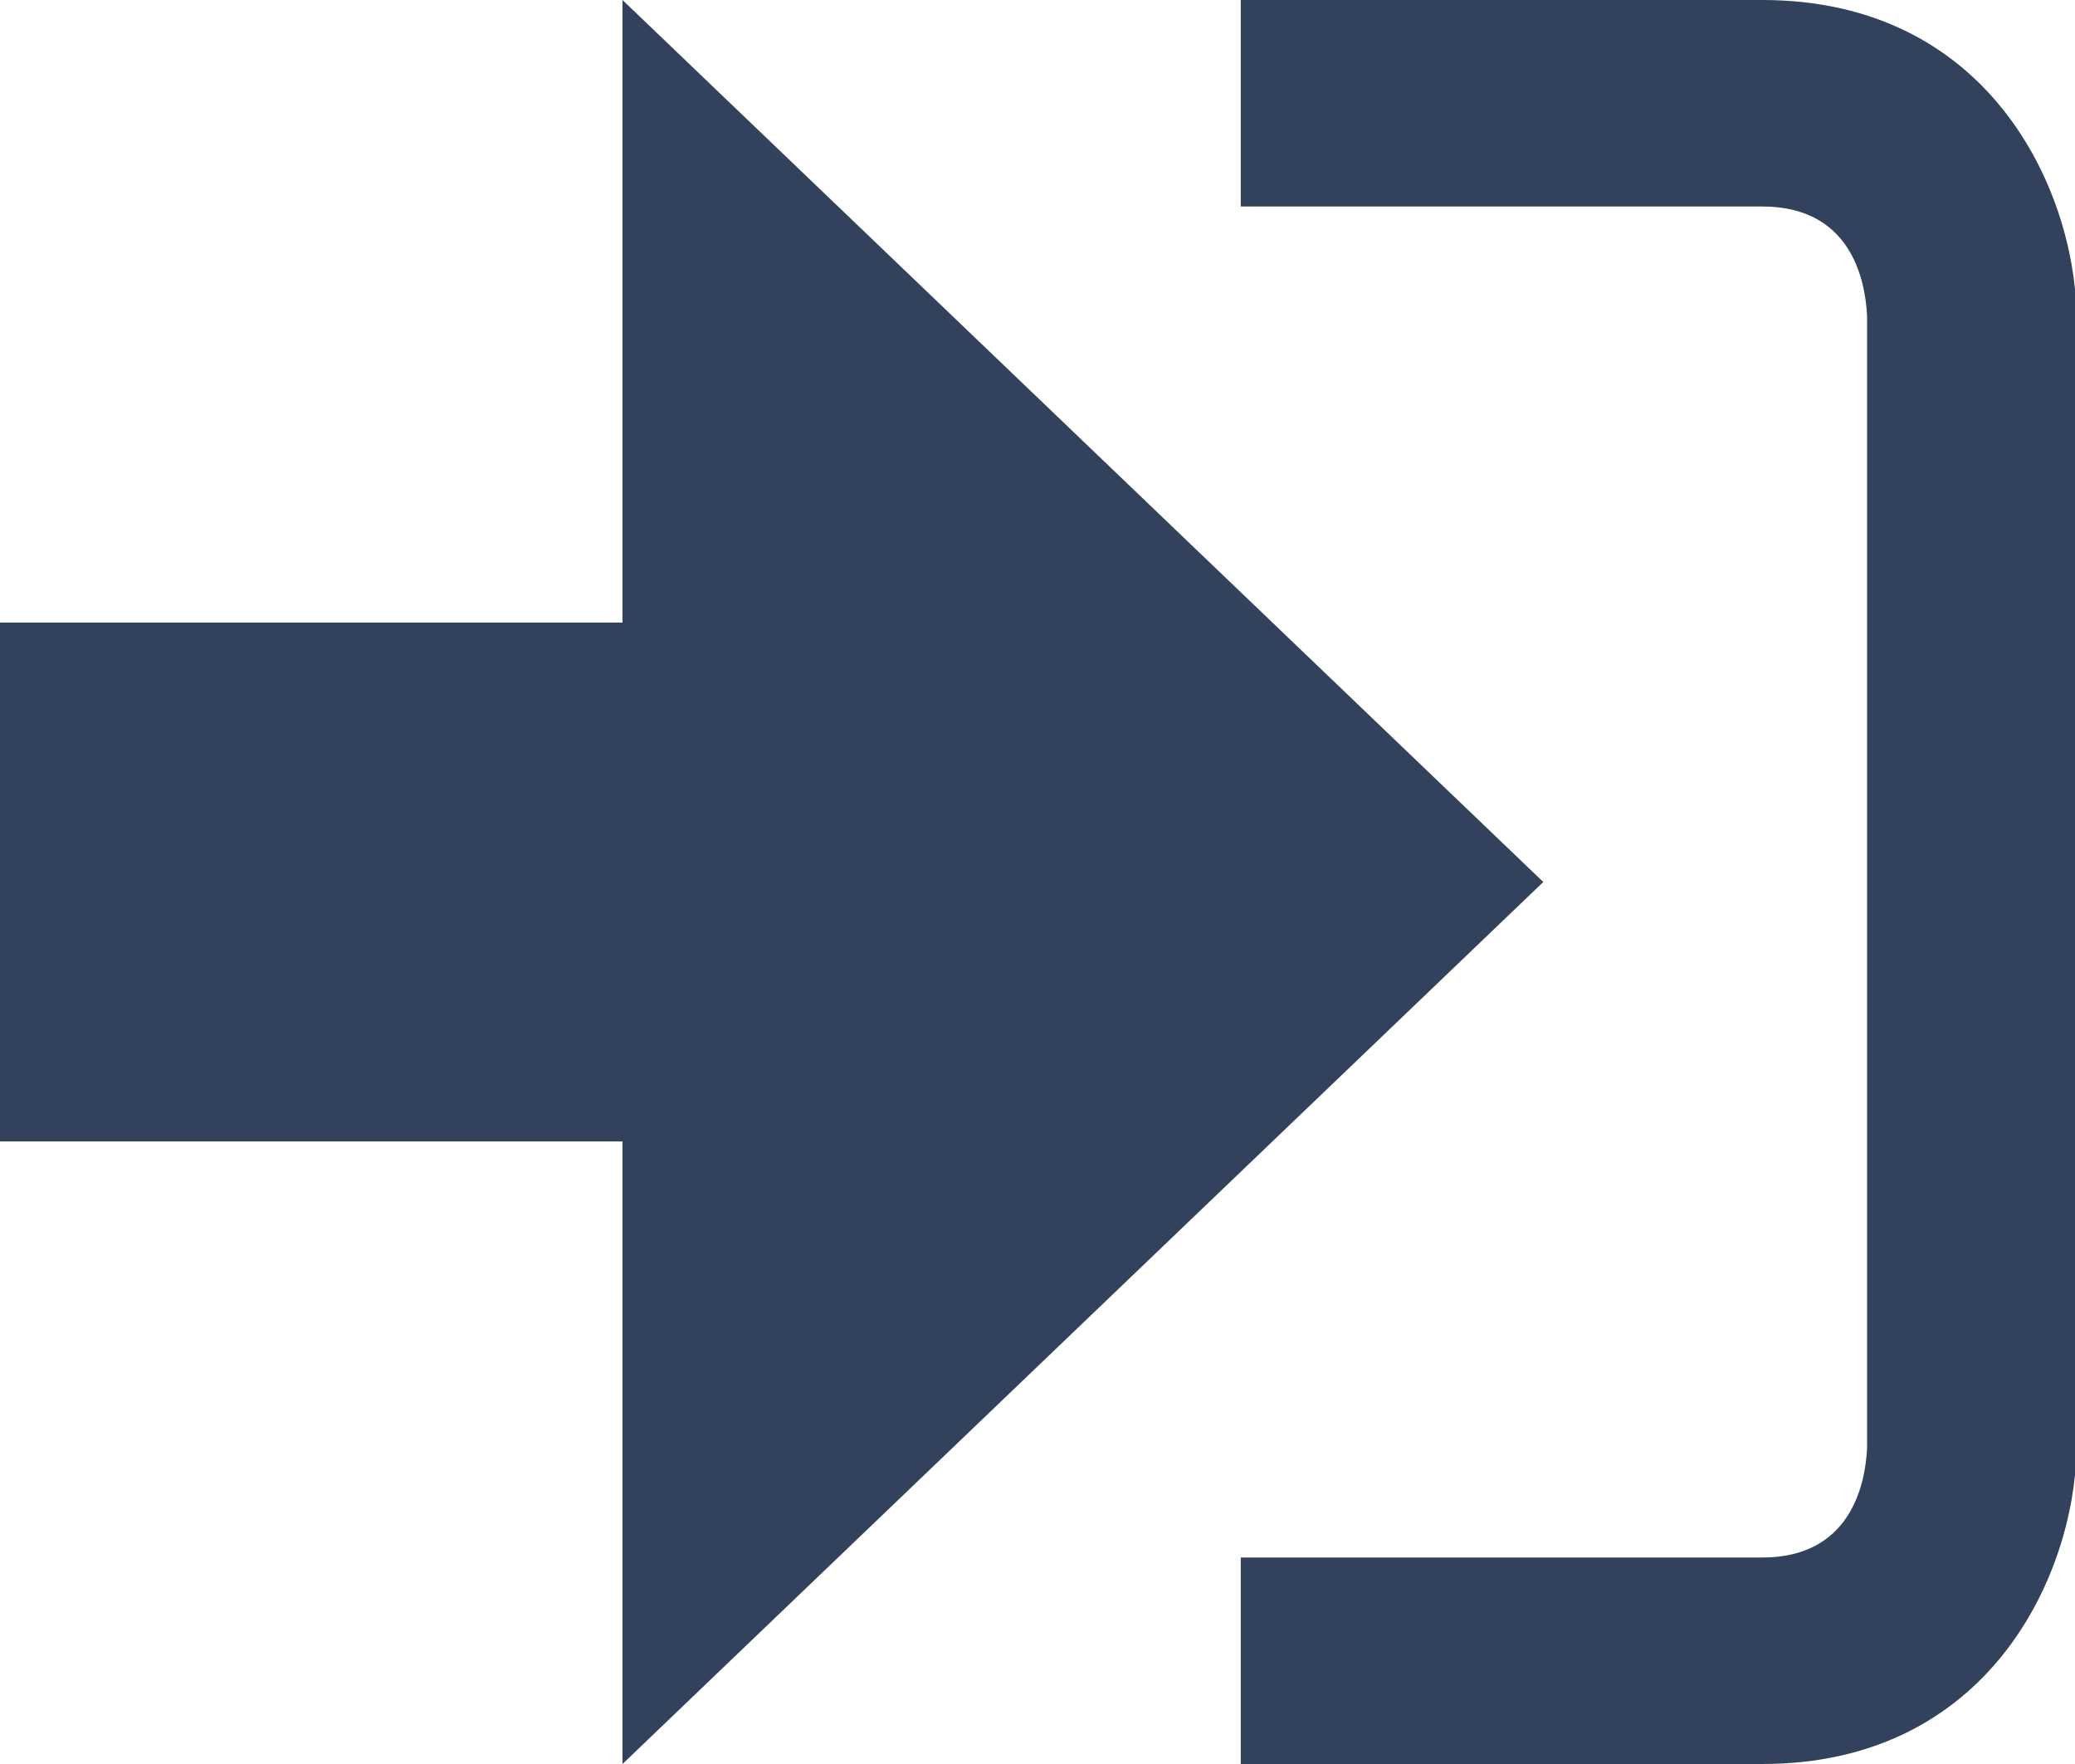
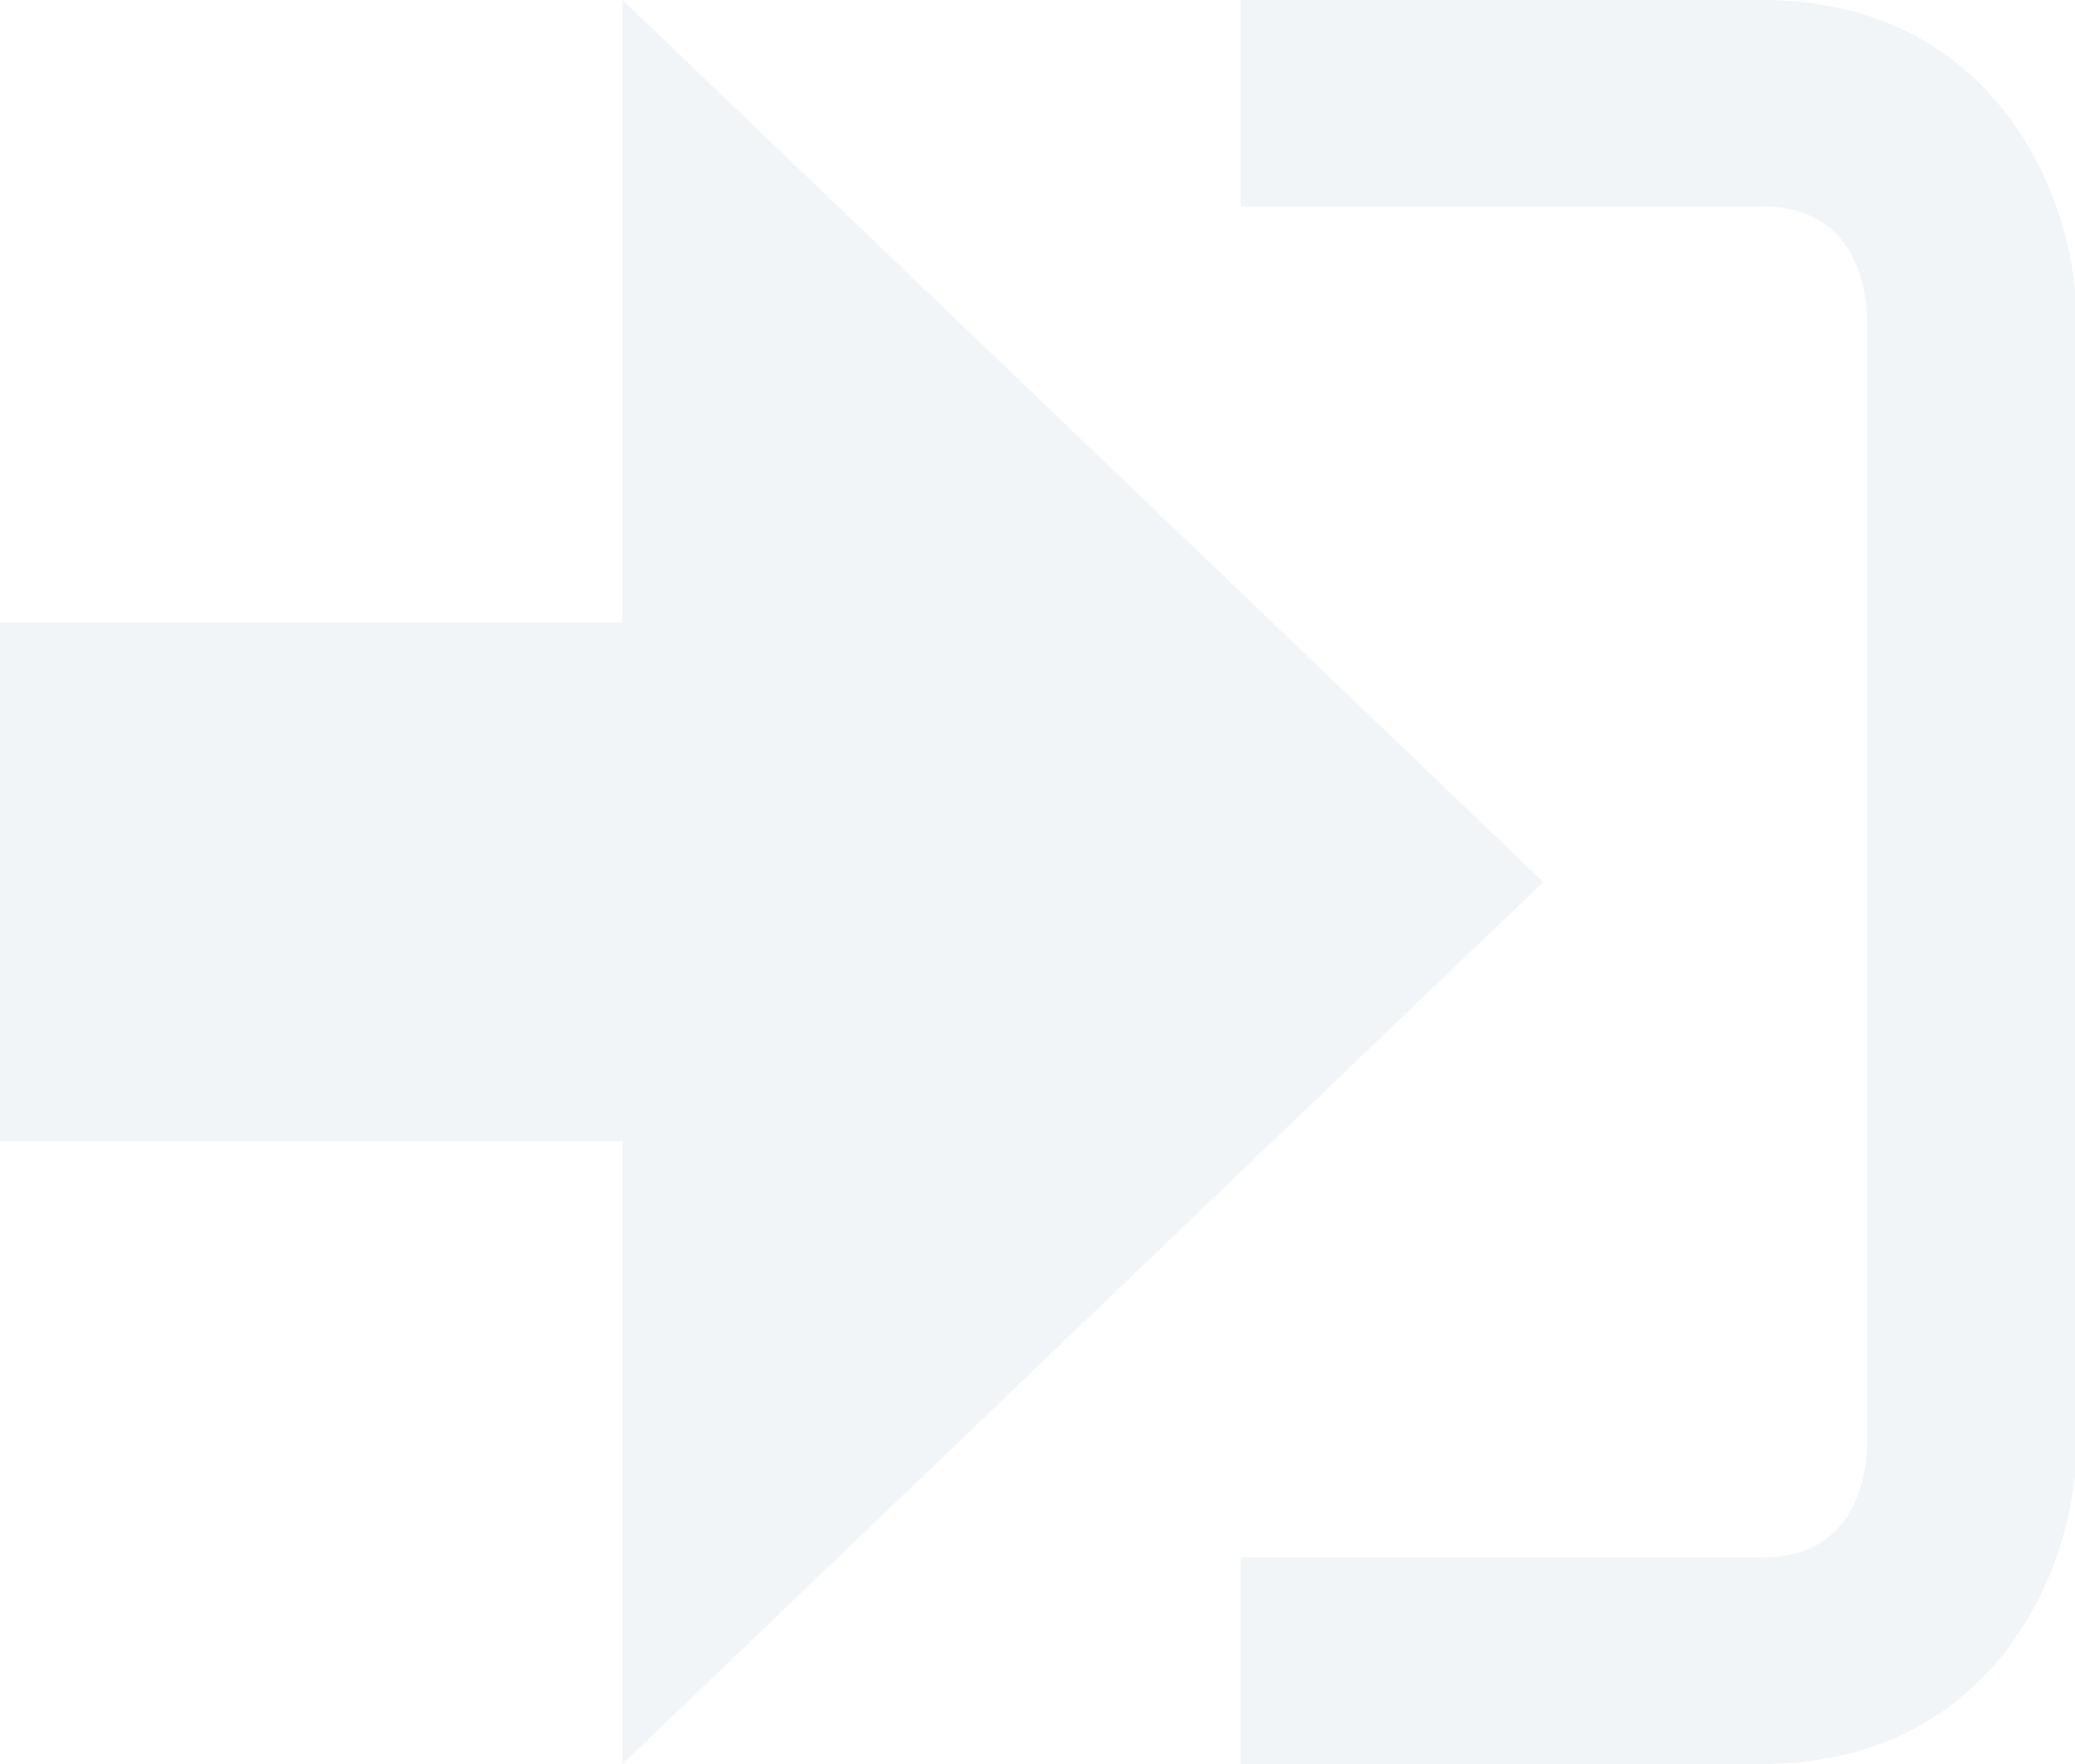
<svg xmlns="http://www.w3.org/2000/svg" width="20" height="17" viewBox="0 0 20 17">
-   <path fill="#32425C" d="M14.875 8.5L6 0v6H0v5h6v6z" />
-   <path fill="#32425C" d="M16.986 15.01h-5.027V17h5.027c2.178 0 3.004-1.81 3.029-3.026V3.028C19.99 1.811 19.164 0 16.986 0h-5.027v1.99h5.027c.839 0 .992.681 1.01 1.057v10.904c-.017.376-.171 1.059-1.01 1.059z" />
+   <path fill="#f1f5f7" d="M14.875 8.5L6 0v6H0v5h6v6z" />
+   <path fill="#f1f5f7" d="M16.986 15.01h-5.027V17h5.027c2.178 0 3.004-1.81 3.029-3.026V3.028C19.99 1.811 19.164 0 16.986 0h-5.027v1.99h5.027c.839 0 .992.681 1.01 1.057v10.904c-.017.376-.171 1.059-1.01 1.059z" />
</svg>
